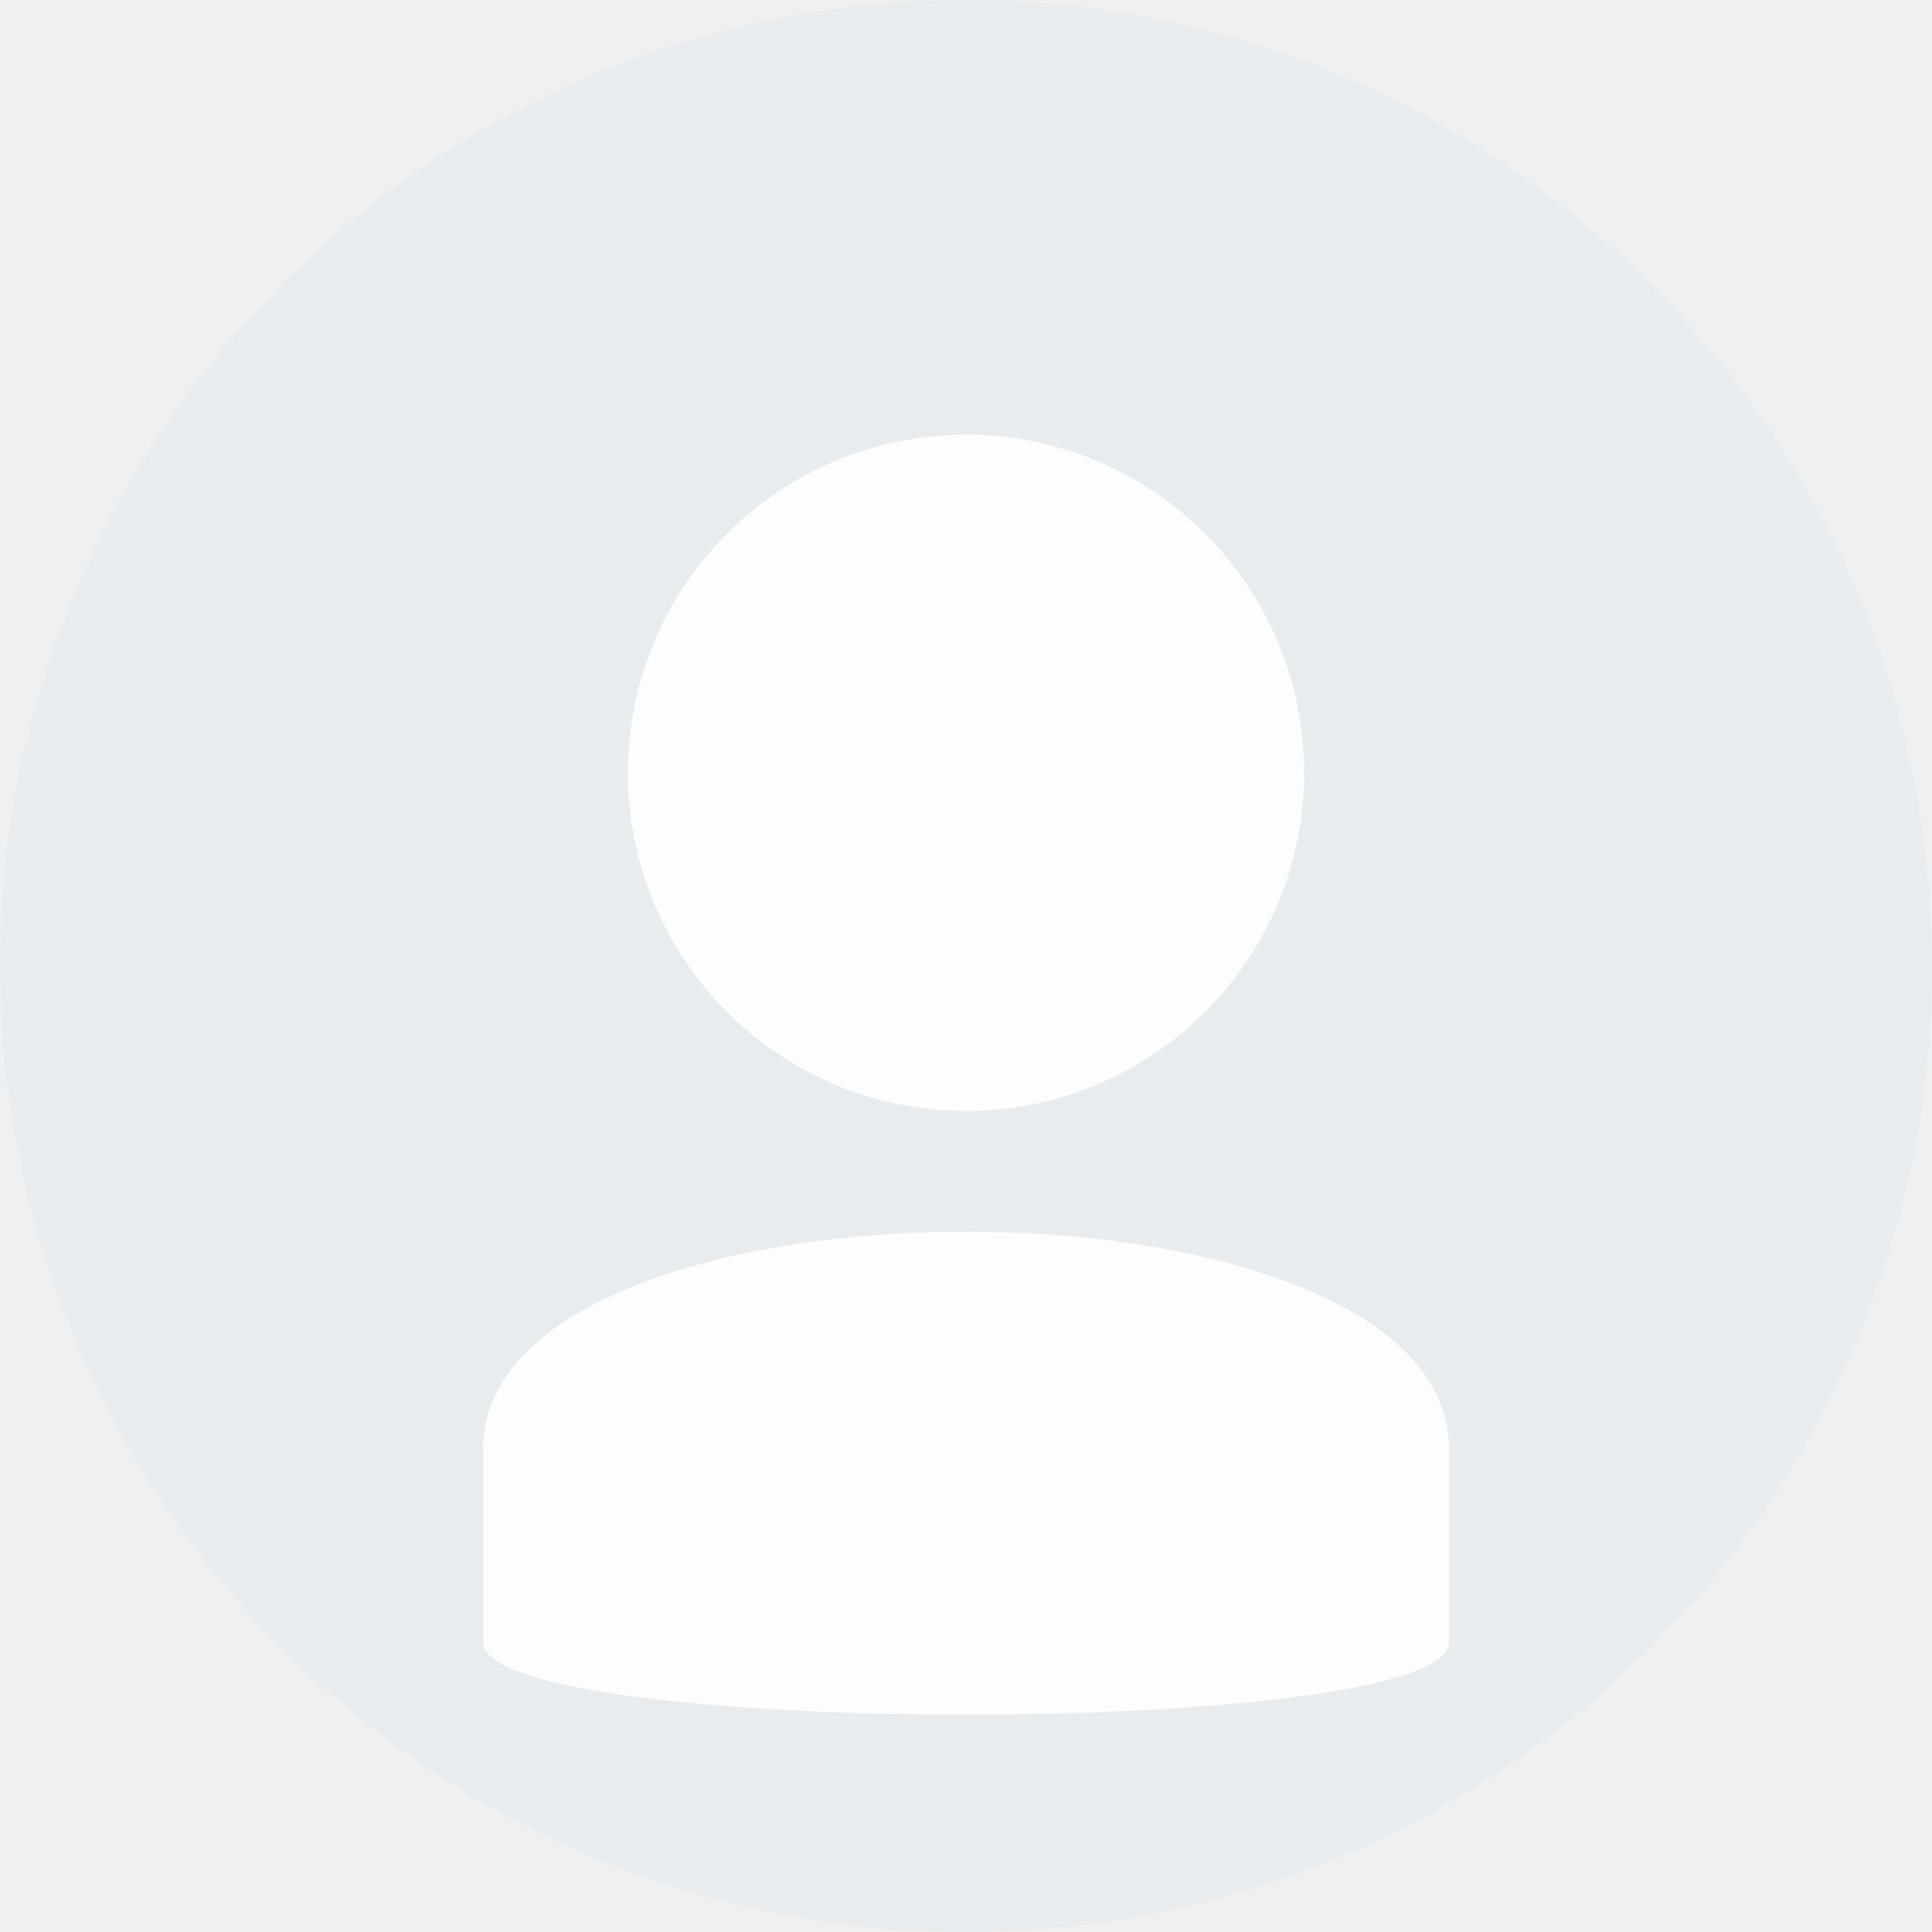
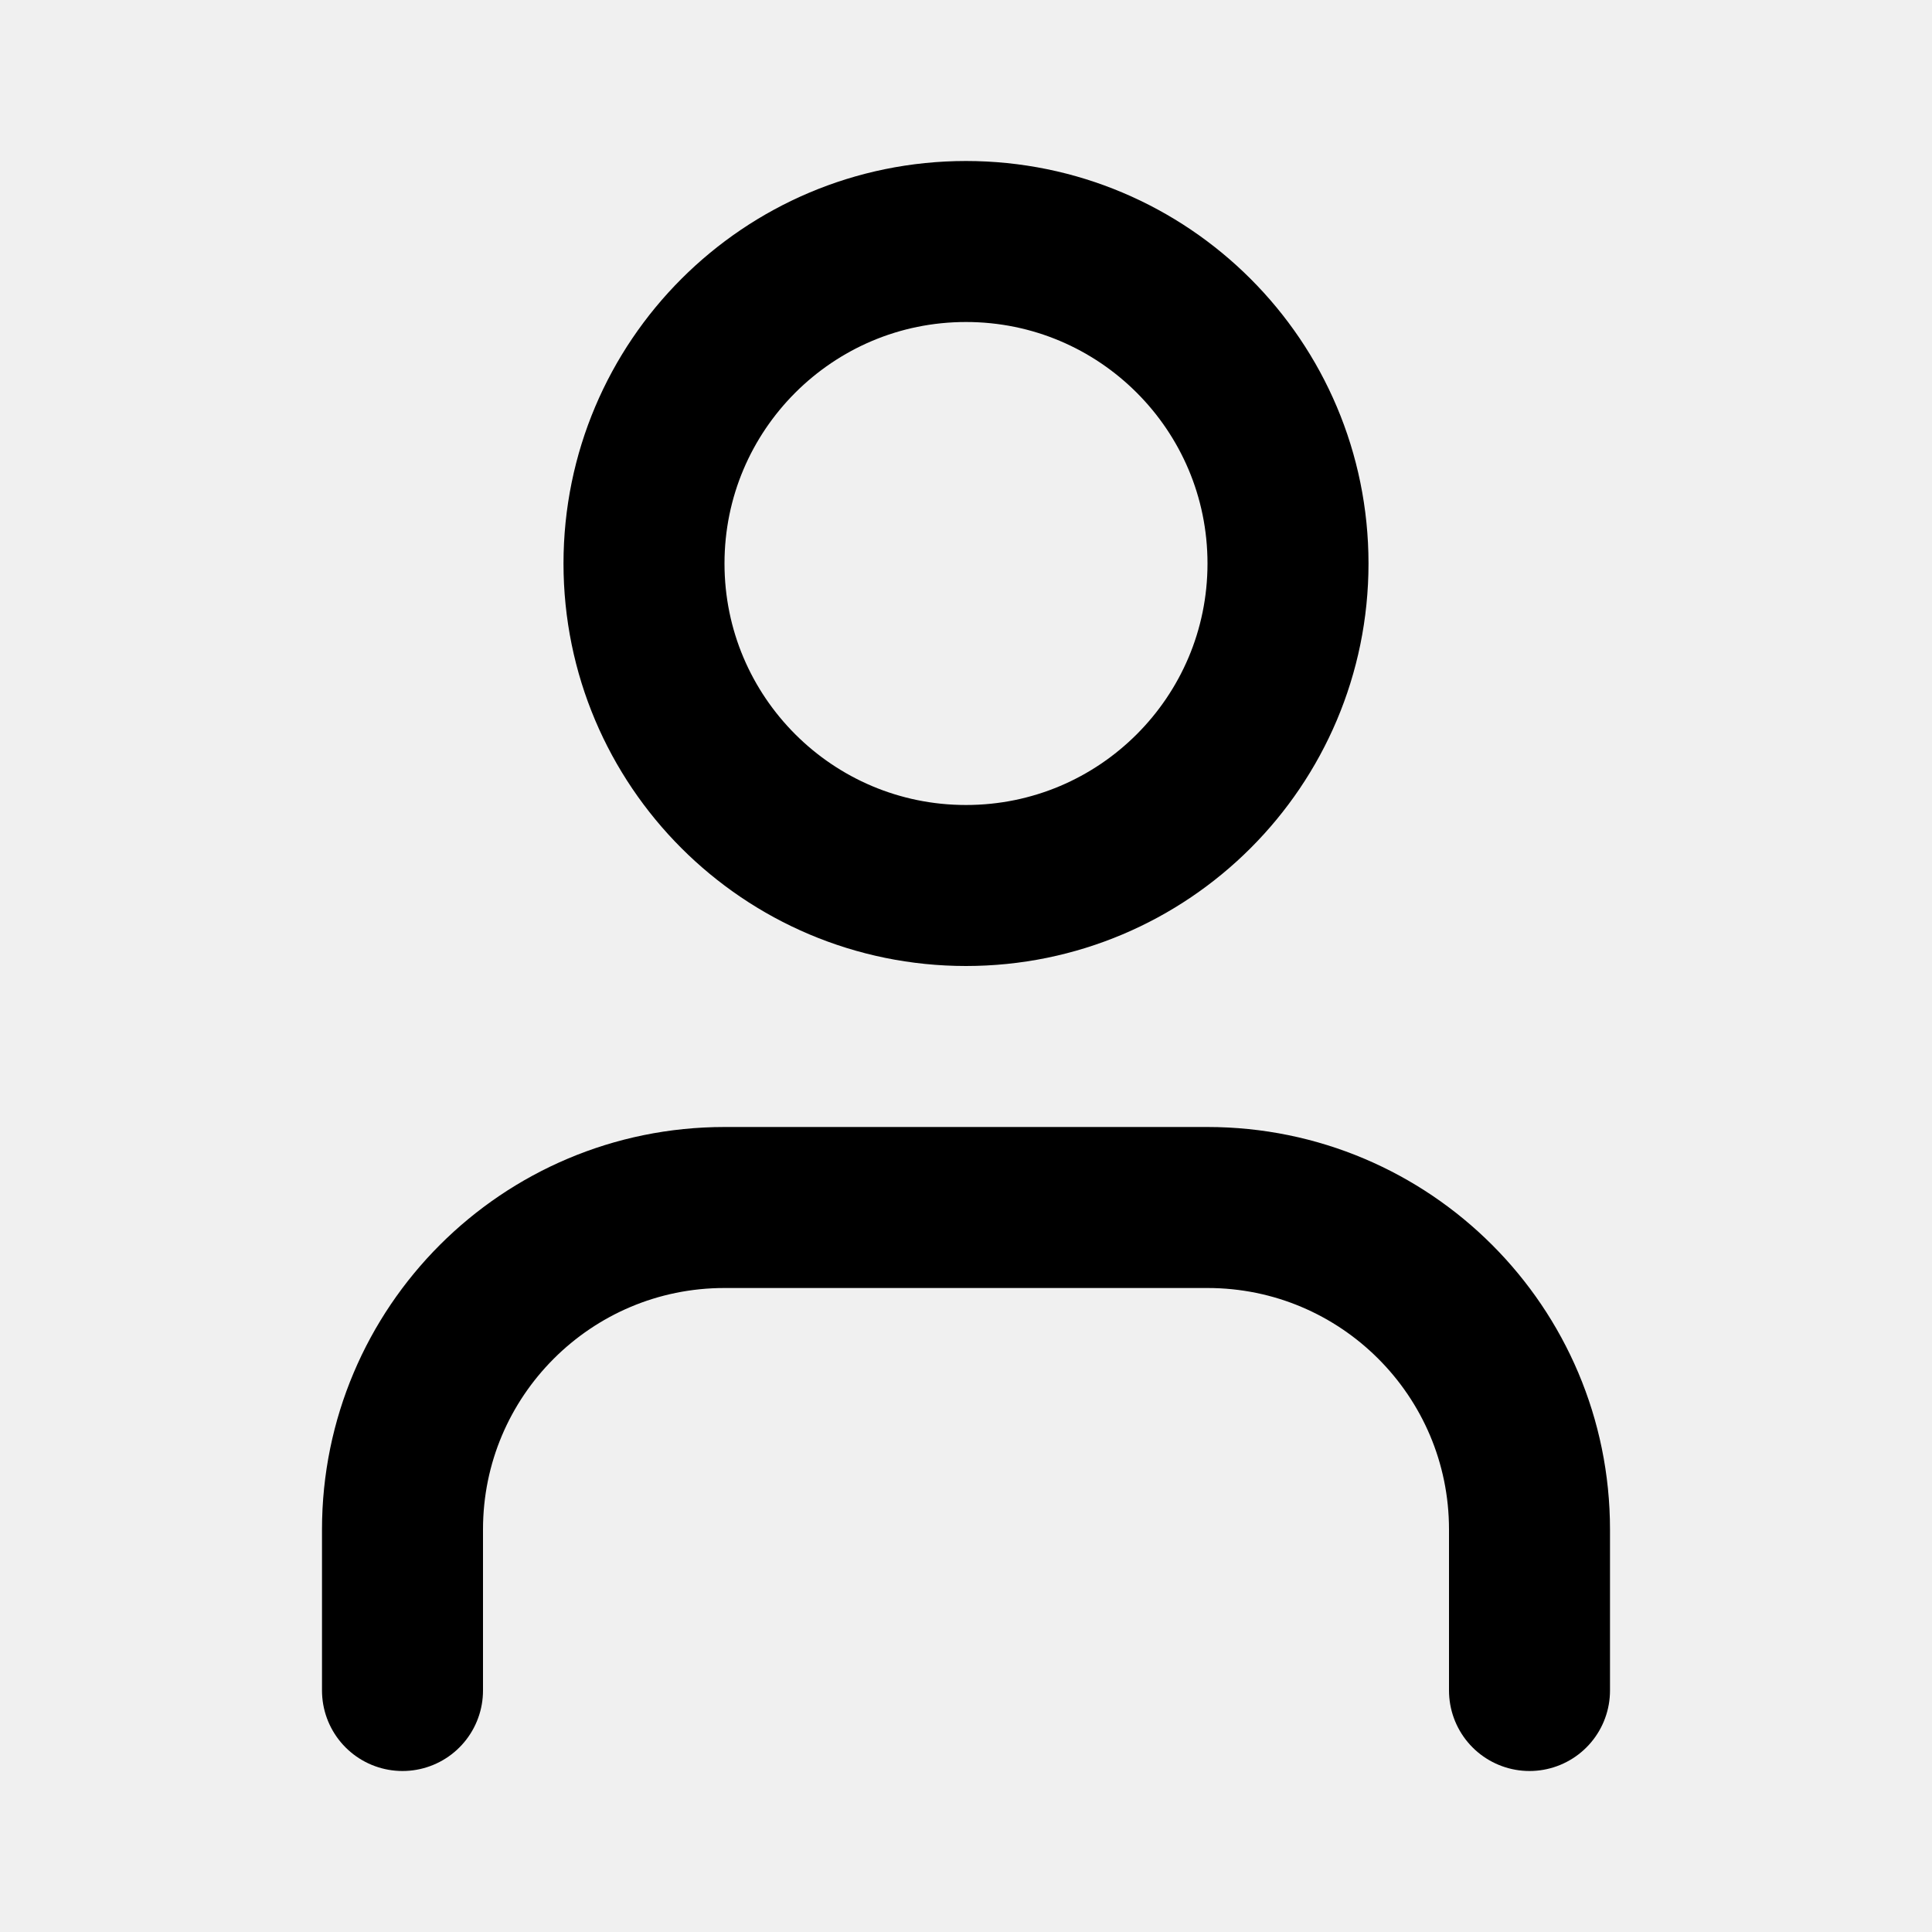
- <svg xmlns="http://www.w3.org/2000/svg" viewBox="0 0 200 200">
-   <circle cx="100" cy="100" r="100" fill="#e8ecef" />
-   <circle cx="100" cy="80" r="35" fill="white" opacity="0.9" />
-   <path d="M50 150 C50 120 150 120 150 150 L150 170 C150 180 50 180 50 170 Z" fill="white" opacity="0.9" />
+ <svg xmlns="http://www.w3.org/2000/svg" width="64" height="64" viewBox="0 0 24 24" fill="none" stroke="currentColor" stroke-width="2" stroke-linecap="round" stroke-linejoin="round" class="lucide lucide-user w-full h-full p-2">
+   <path d="M19 21v-2a4 4 0 0 0-4-4H9a4 4 0 0 0-4 4v2" />
+   <circle cx="12" cy="7" r="4" />
</svg>
